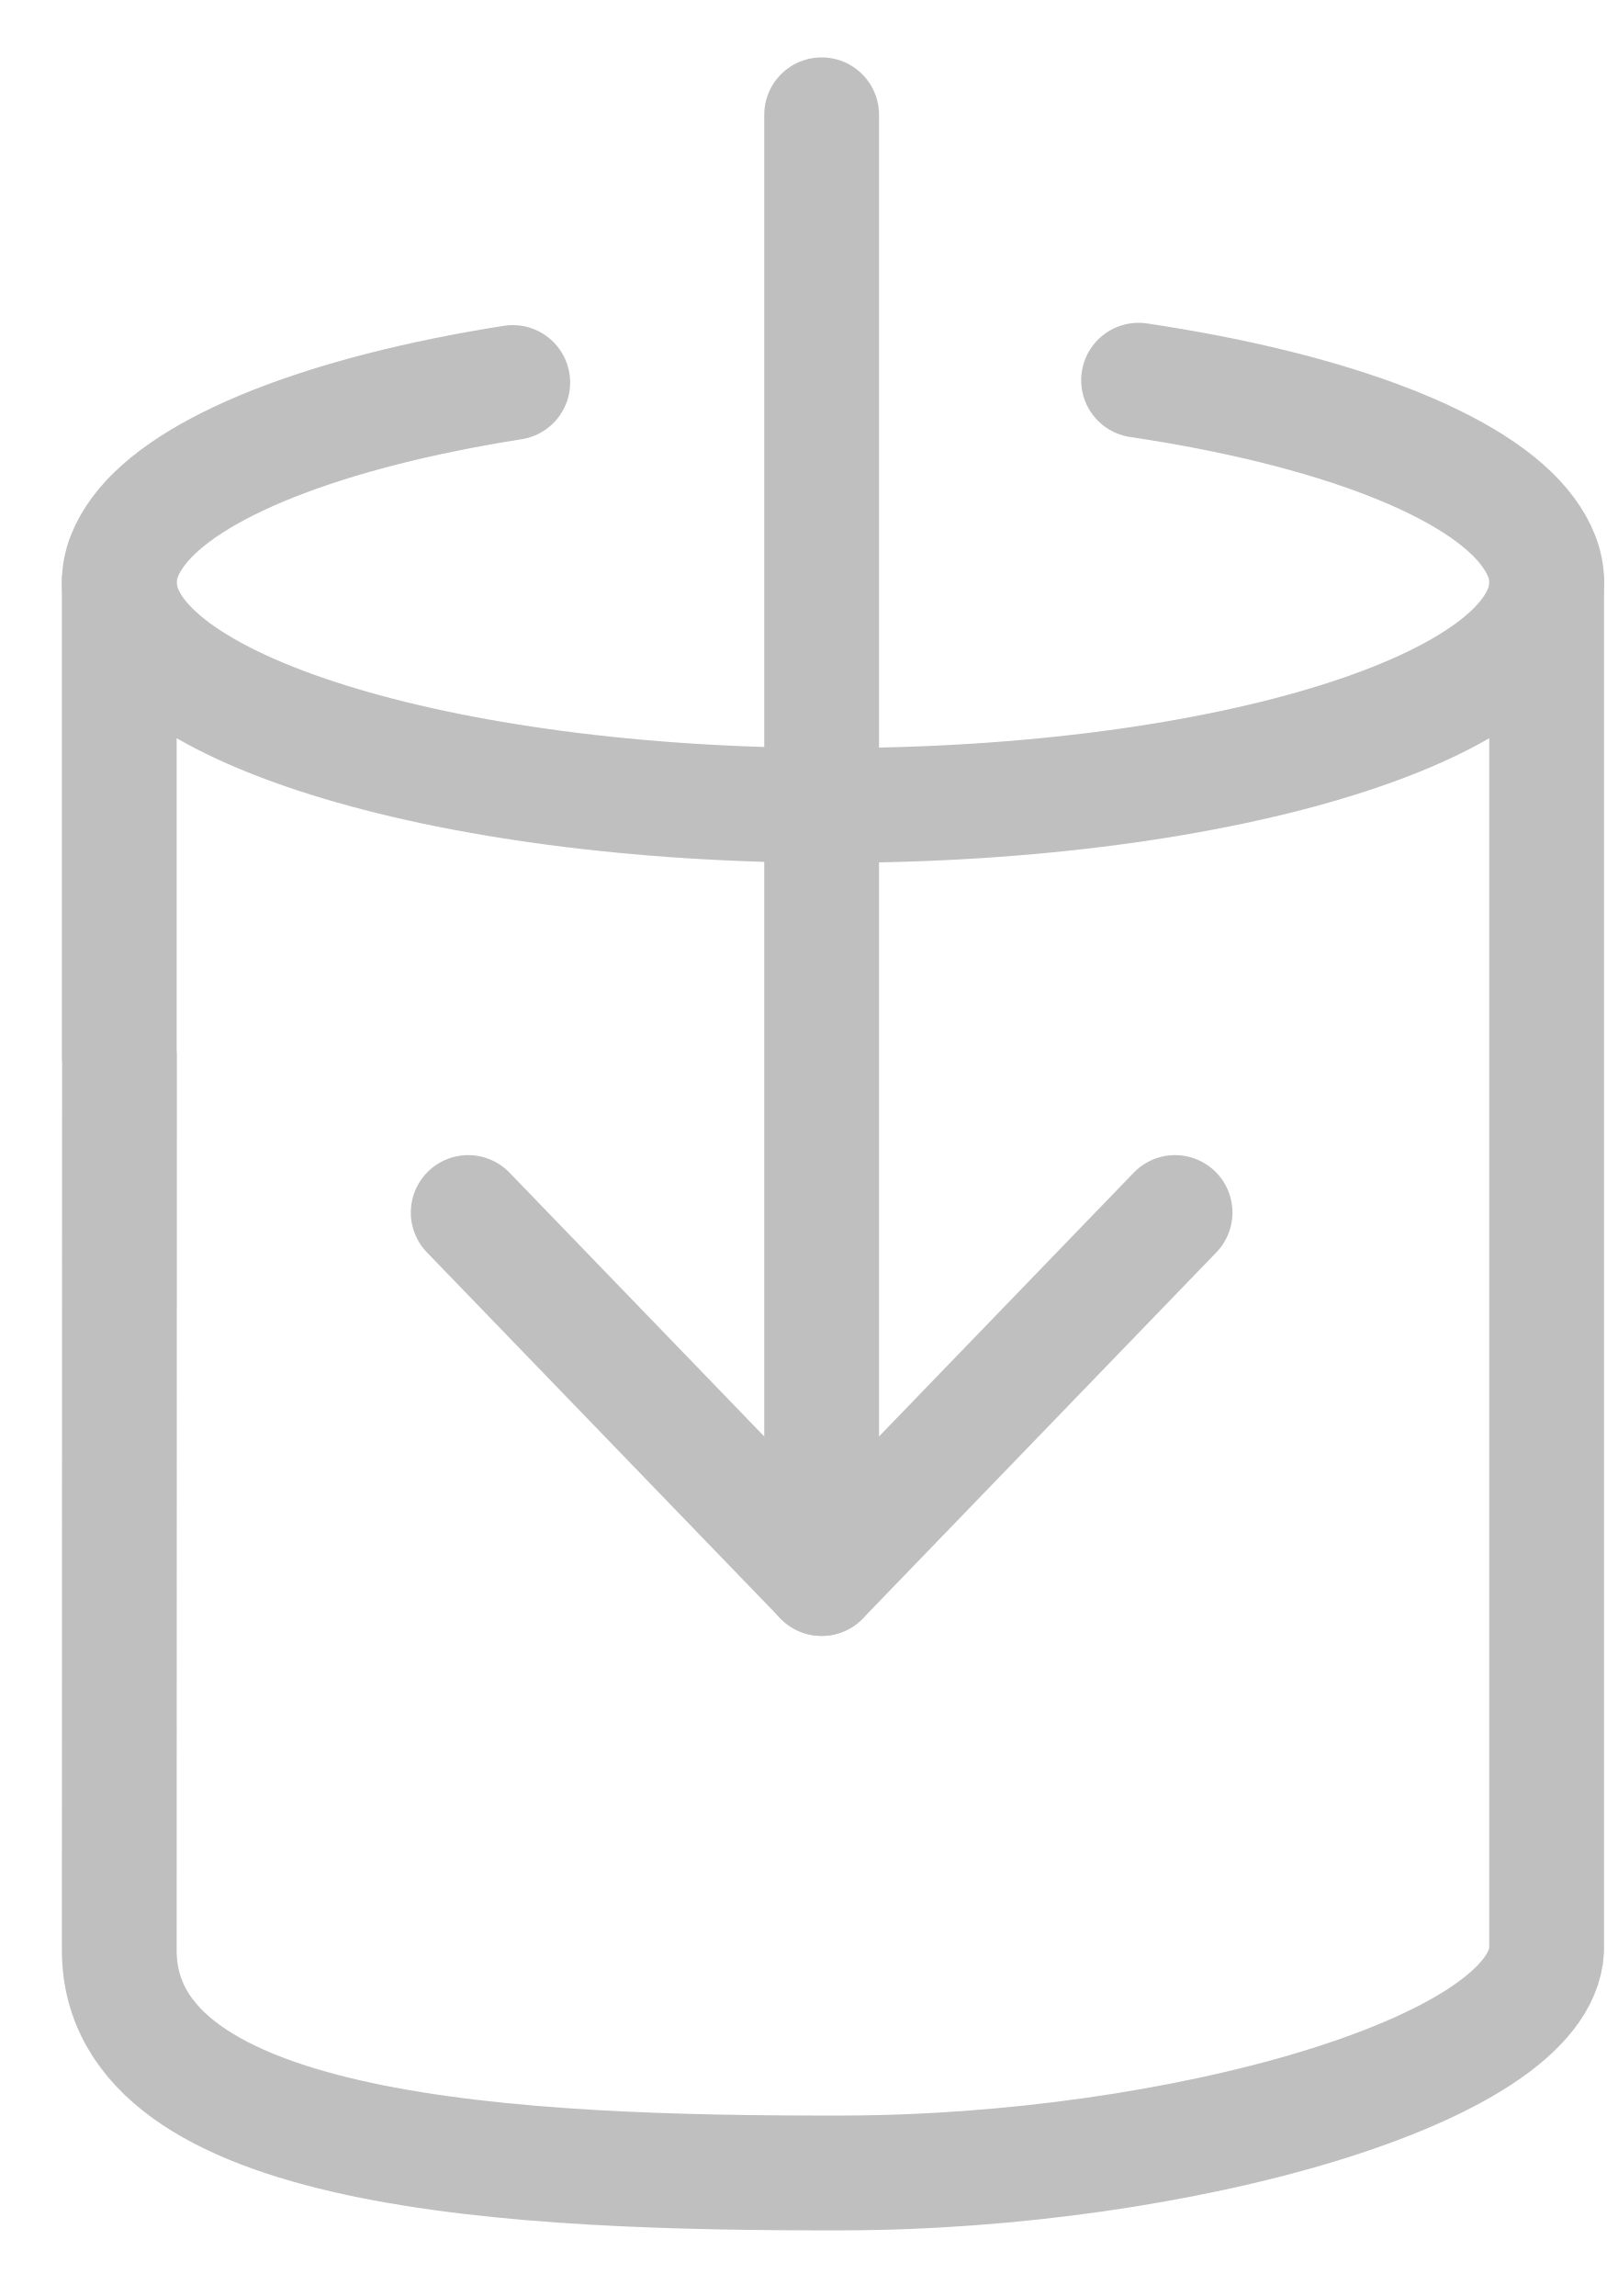
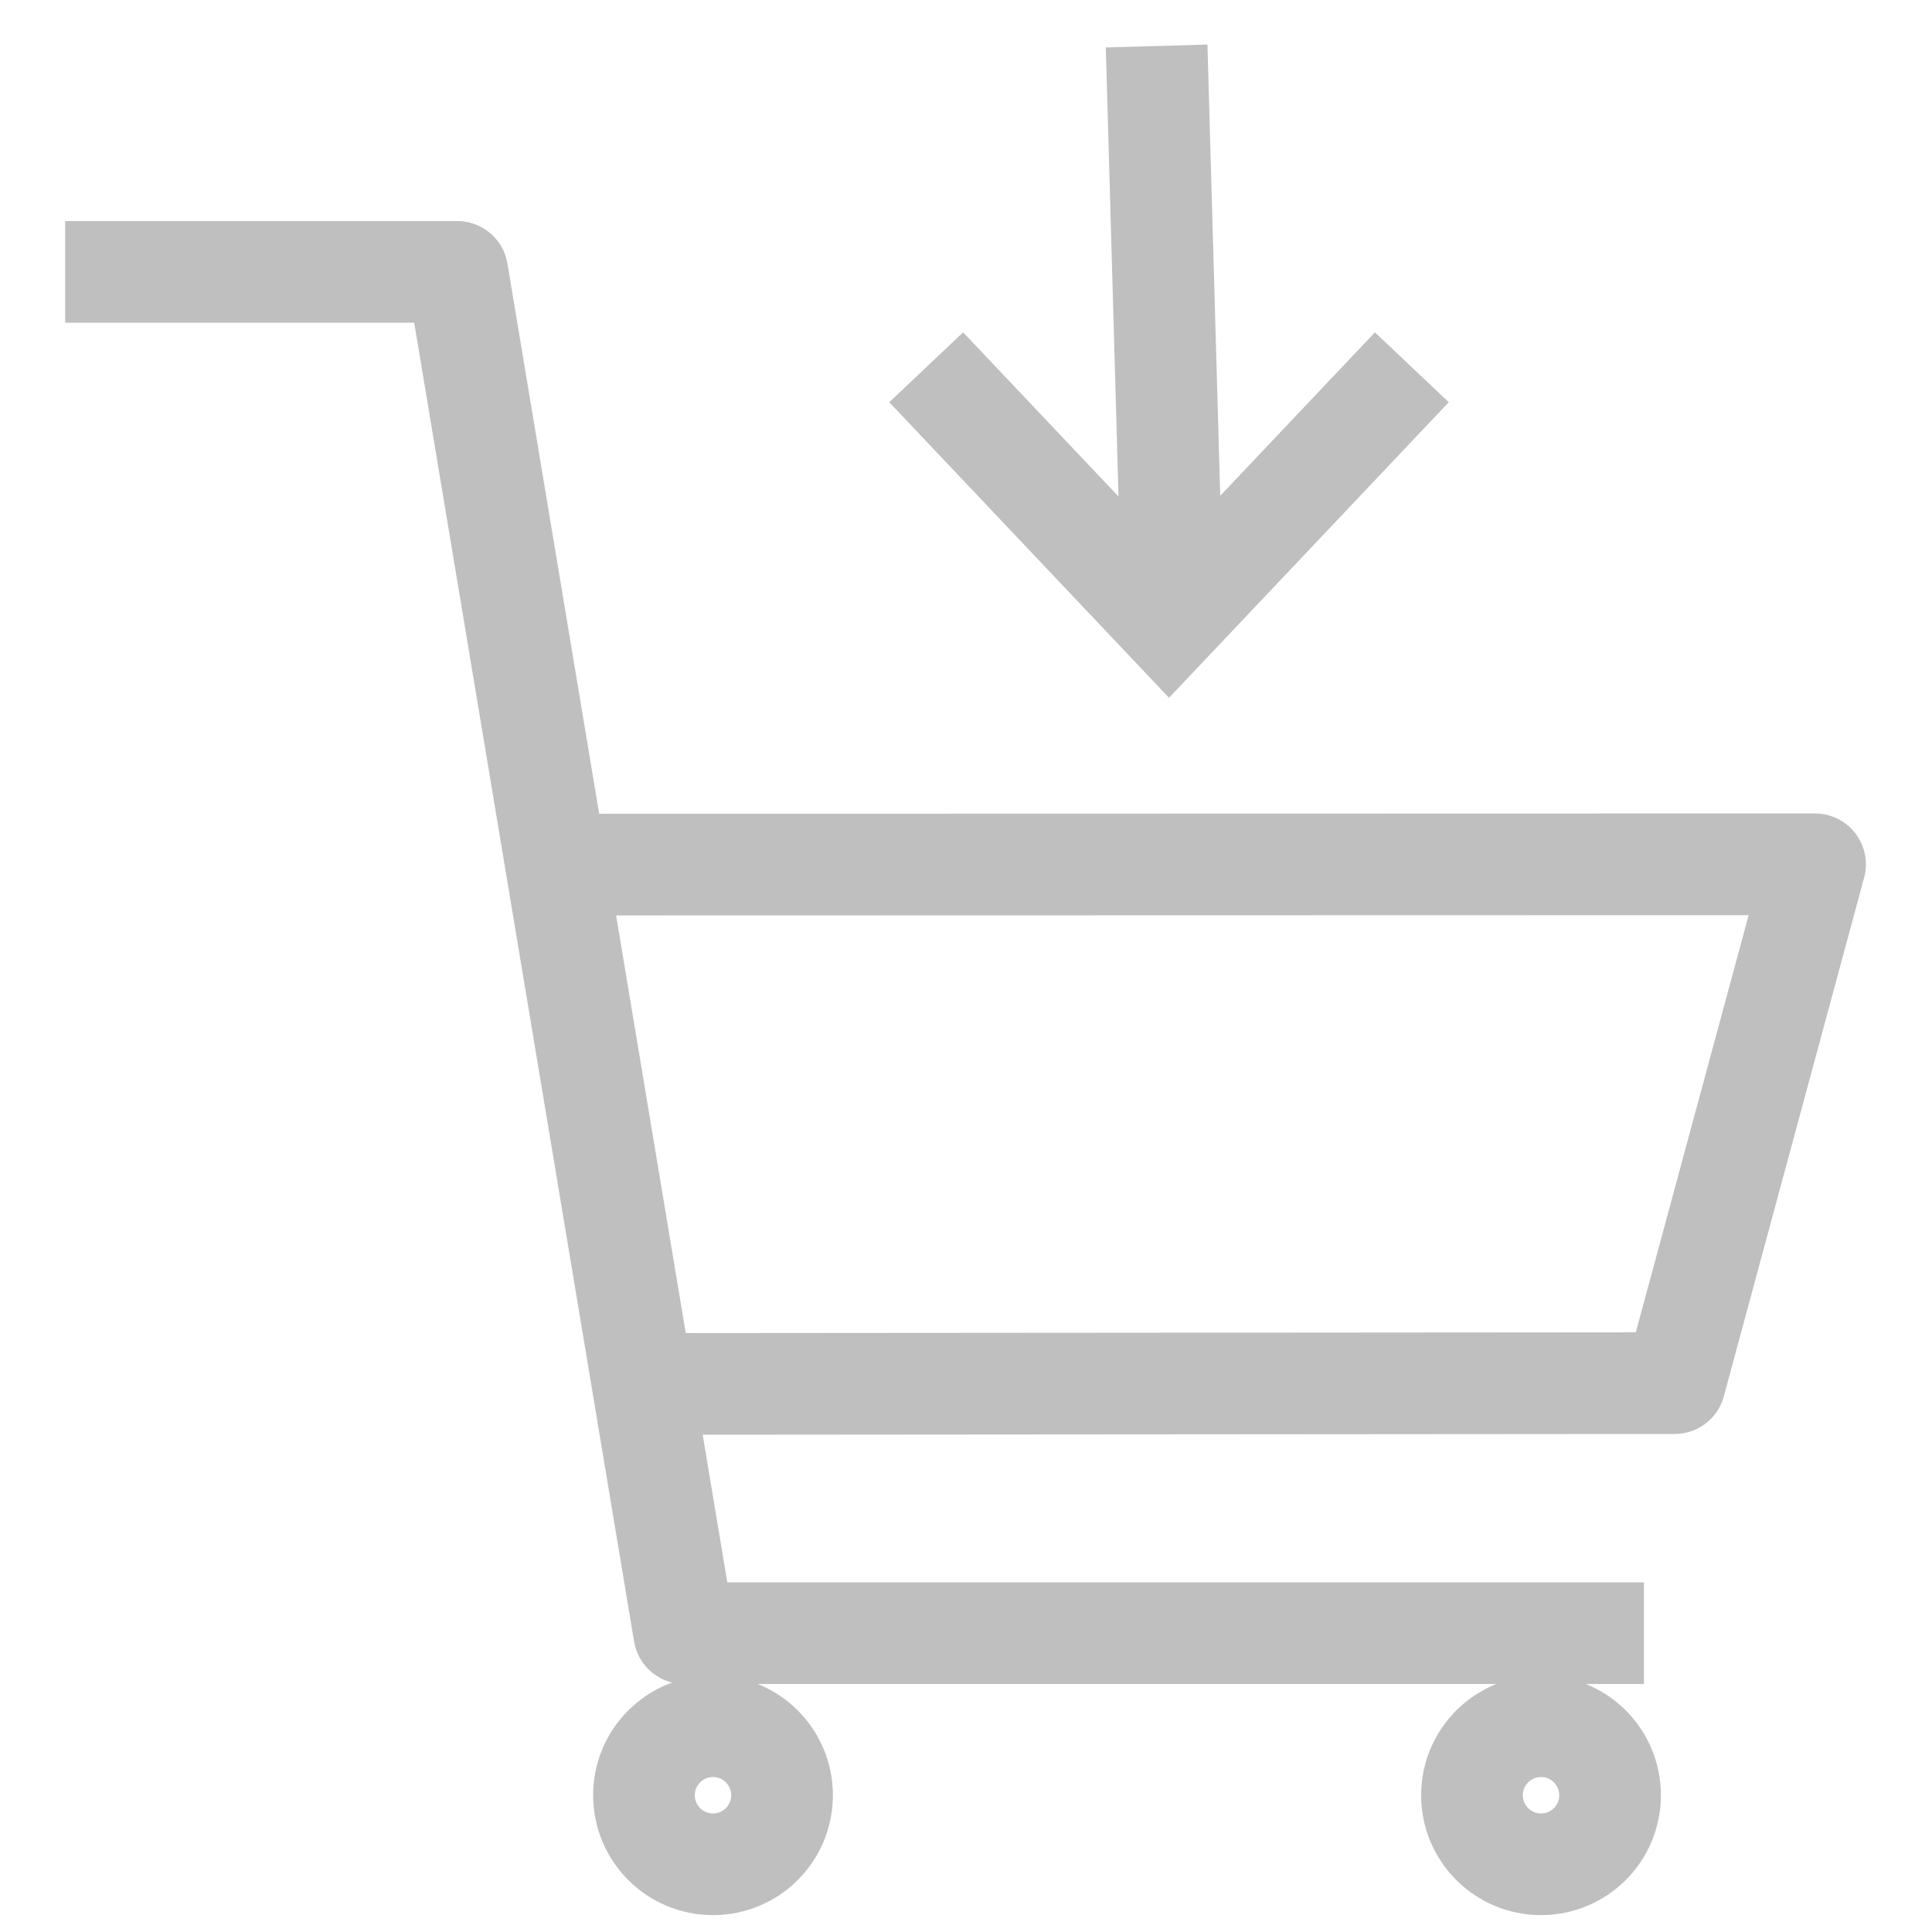
- <svg xmlns="http://www.w3.org/2000/svg" width="14px" height="20px" viewBox="0 0 14 20" version="1.1">
+ <svg xmlns="http://www.w3.org/2000/svg" width="19px" height="19px" viewBox="0 0 19 19" version="1.1">
  <defs />
-   <g id="Symbols" stroke="none" stroke-width="1" fill="none" fill-rule="evenodd" stroke-linecap="round" opacity="0.6" stroke-linejoin="round">
-     <g id="viz-options" transform="translate(-311, -1)" stroke="#949494">
-       <g id="Group-3" transform="translate(3, 0)">
-         <g id="add-to-lib" transform="translate(309, 0)">
-           <g id="download-data-icon" transform="translate(0, 2)">
-             <path d="M0.039,8.213 L0.039,4.07 M12.474,4.07 L12.474,8.213 L12.474,15.987 C12.418,17.045 9.24,17.92 6.363,17.928 C3.486,17.935 0.039,17.774 0.039,15.987 L0.041,8.195" id="Stroke-9" />
-             <path d="M3.467,2.332 C1.84,2.588 0.624,3.062 0.204,3.631 C0.099,3.773 0.039,3.919 0.039,4.07 C0.039,5.145 2.823,6.016 6.257,6.016 C9.691,6.016 12.475,5.145 12.475,4.07 C12.475,3.919 12.415,3.773 12.31,3.631 C11.879,3.047 10.61,2.564 8.919,2.312" id="Stroke-19" />
-             <path d="M6.158,12.75 L6.158,2.13162821e-14" id="Line" transform="translate(6.5, 6.375) scale(1, -1) translate(-6.5, -6.375) " />
-             <polyline id="Line-Copy" points="3.079 9.562 6.158 12.75 9.237 9.562" />
-           </g>
-         </g>
+   <g id="Page-1" stroke="none" stroke-width="1" fill="none" fill-rule="evenodd" opacity="0.6">
+     <g id="add-to-cart" stroke="#949494">
+       <g id="Group" transform="translate(9.047619, 0)">
+         <path d="M2.327,6.135 L2.488,0.452" id="Line" transform="translate(2.407313, 3.293715) scale(1, -1) translate(-2.407313, -3.293715) " />
+         <polyline id="Line-Copy" points="0.061 3.612 2.449 6.135 4.837 3.612" />
+       </g>
+       <g id="Group-2" transform="translate(0, 2.5)">
+         <polyline id="Path-2" stroke-linejoin="round" points="5.272 6.003 17.85 6 16.47 11.102 6.179 11.11" />
+         <polyline id="Path" stroke-linejoin="round" points="0.641 0.174 4.497 0.174 6.729 13.561 16.167 13.561" />
+         <circle id="Oval" cx="7.012" cy="15.155" r="0.679" />
+         <circle id="Oval-Copy" cx="15.155" cy="15.155" r="0.679" />
      </g>
    </g>
  </g>
</svg>
